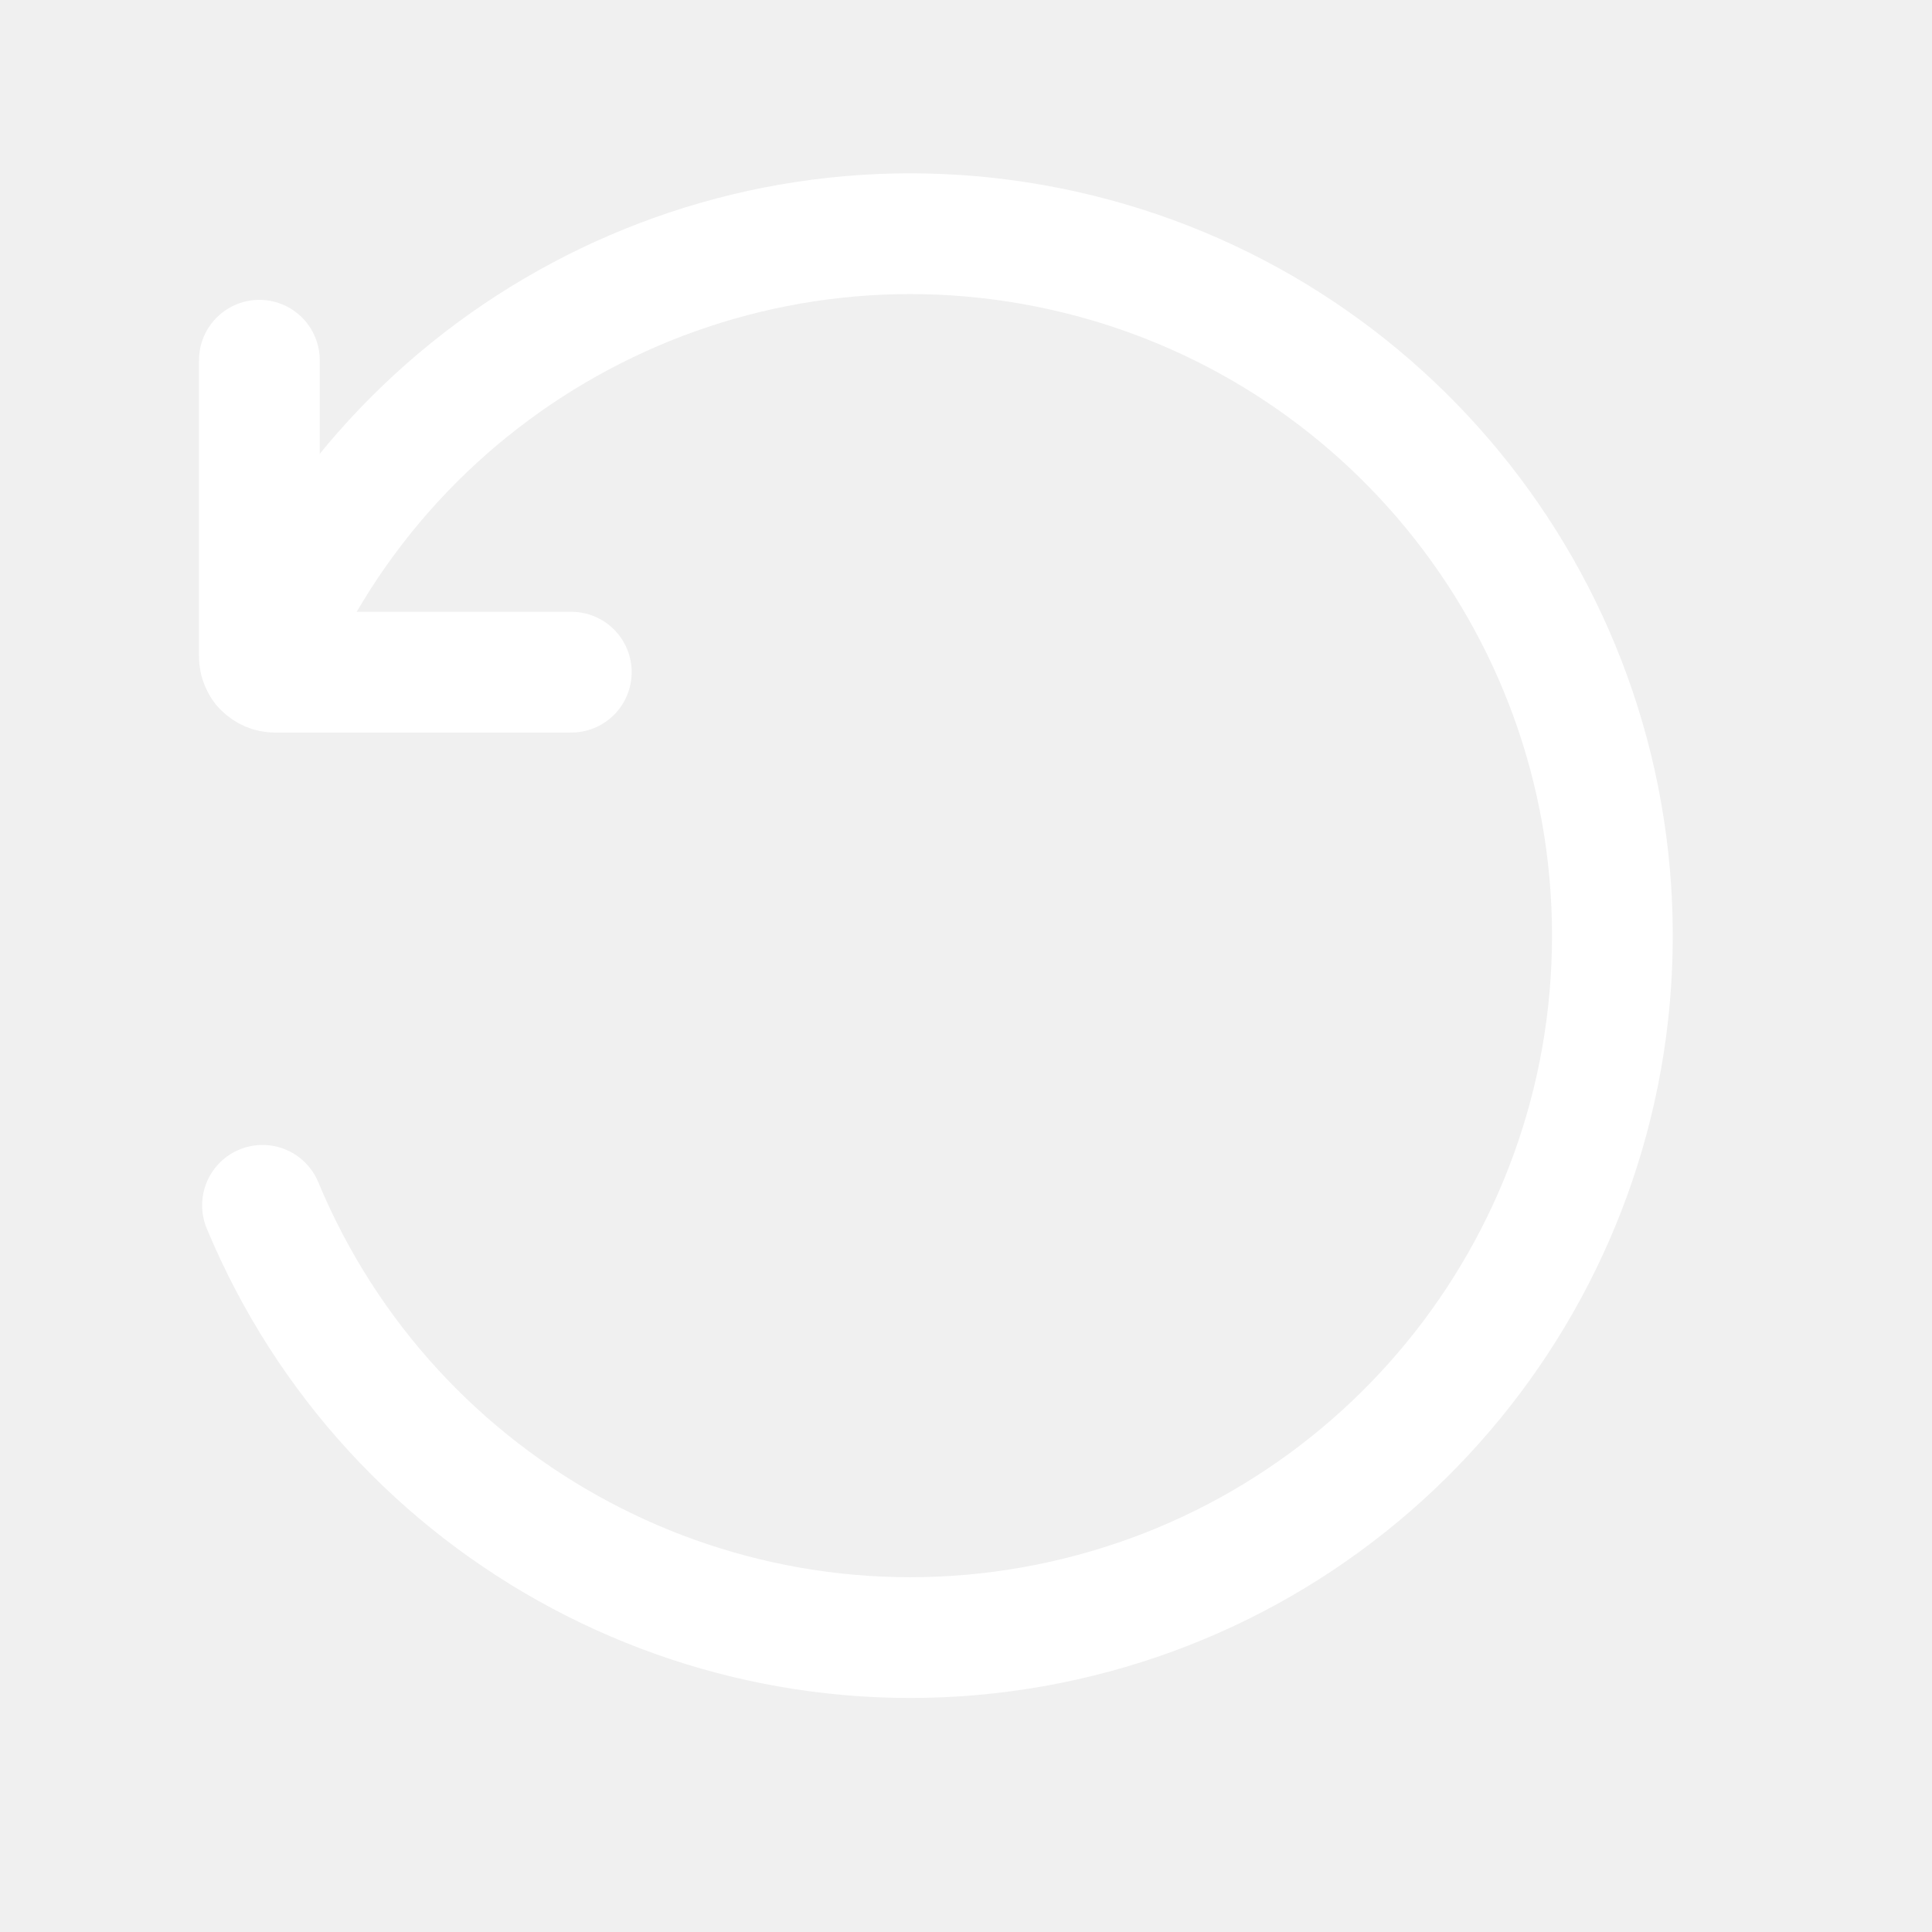
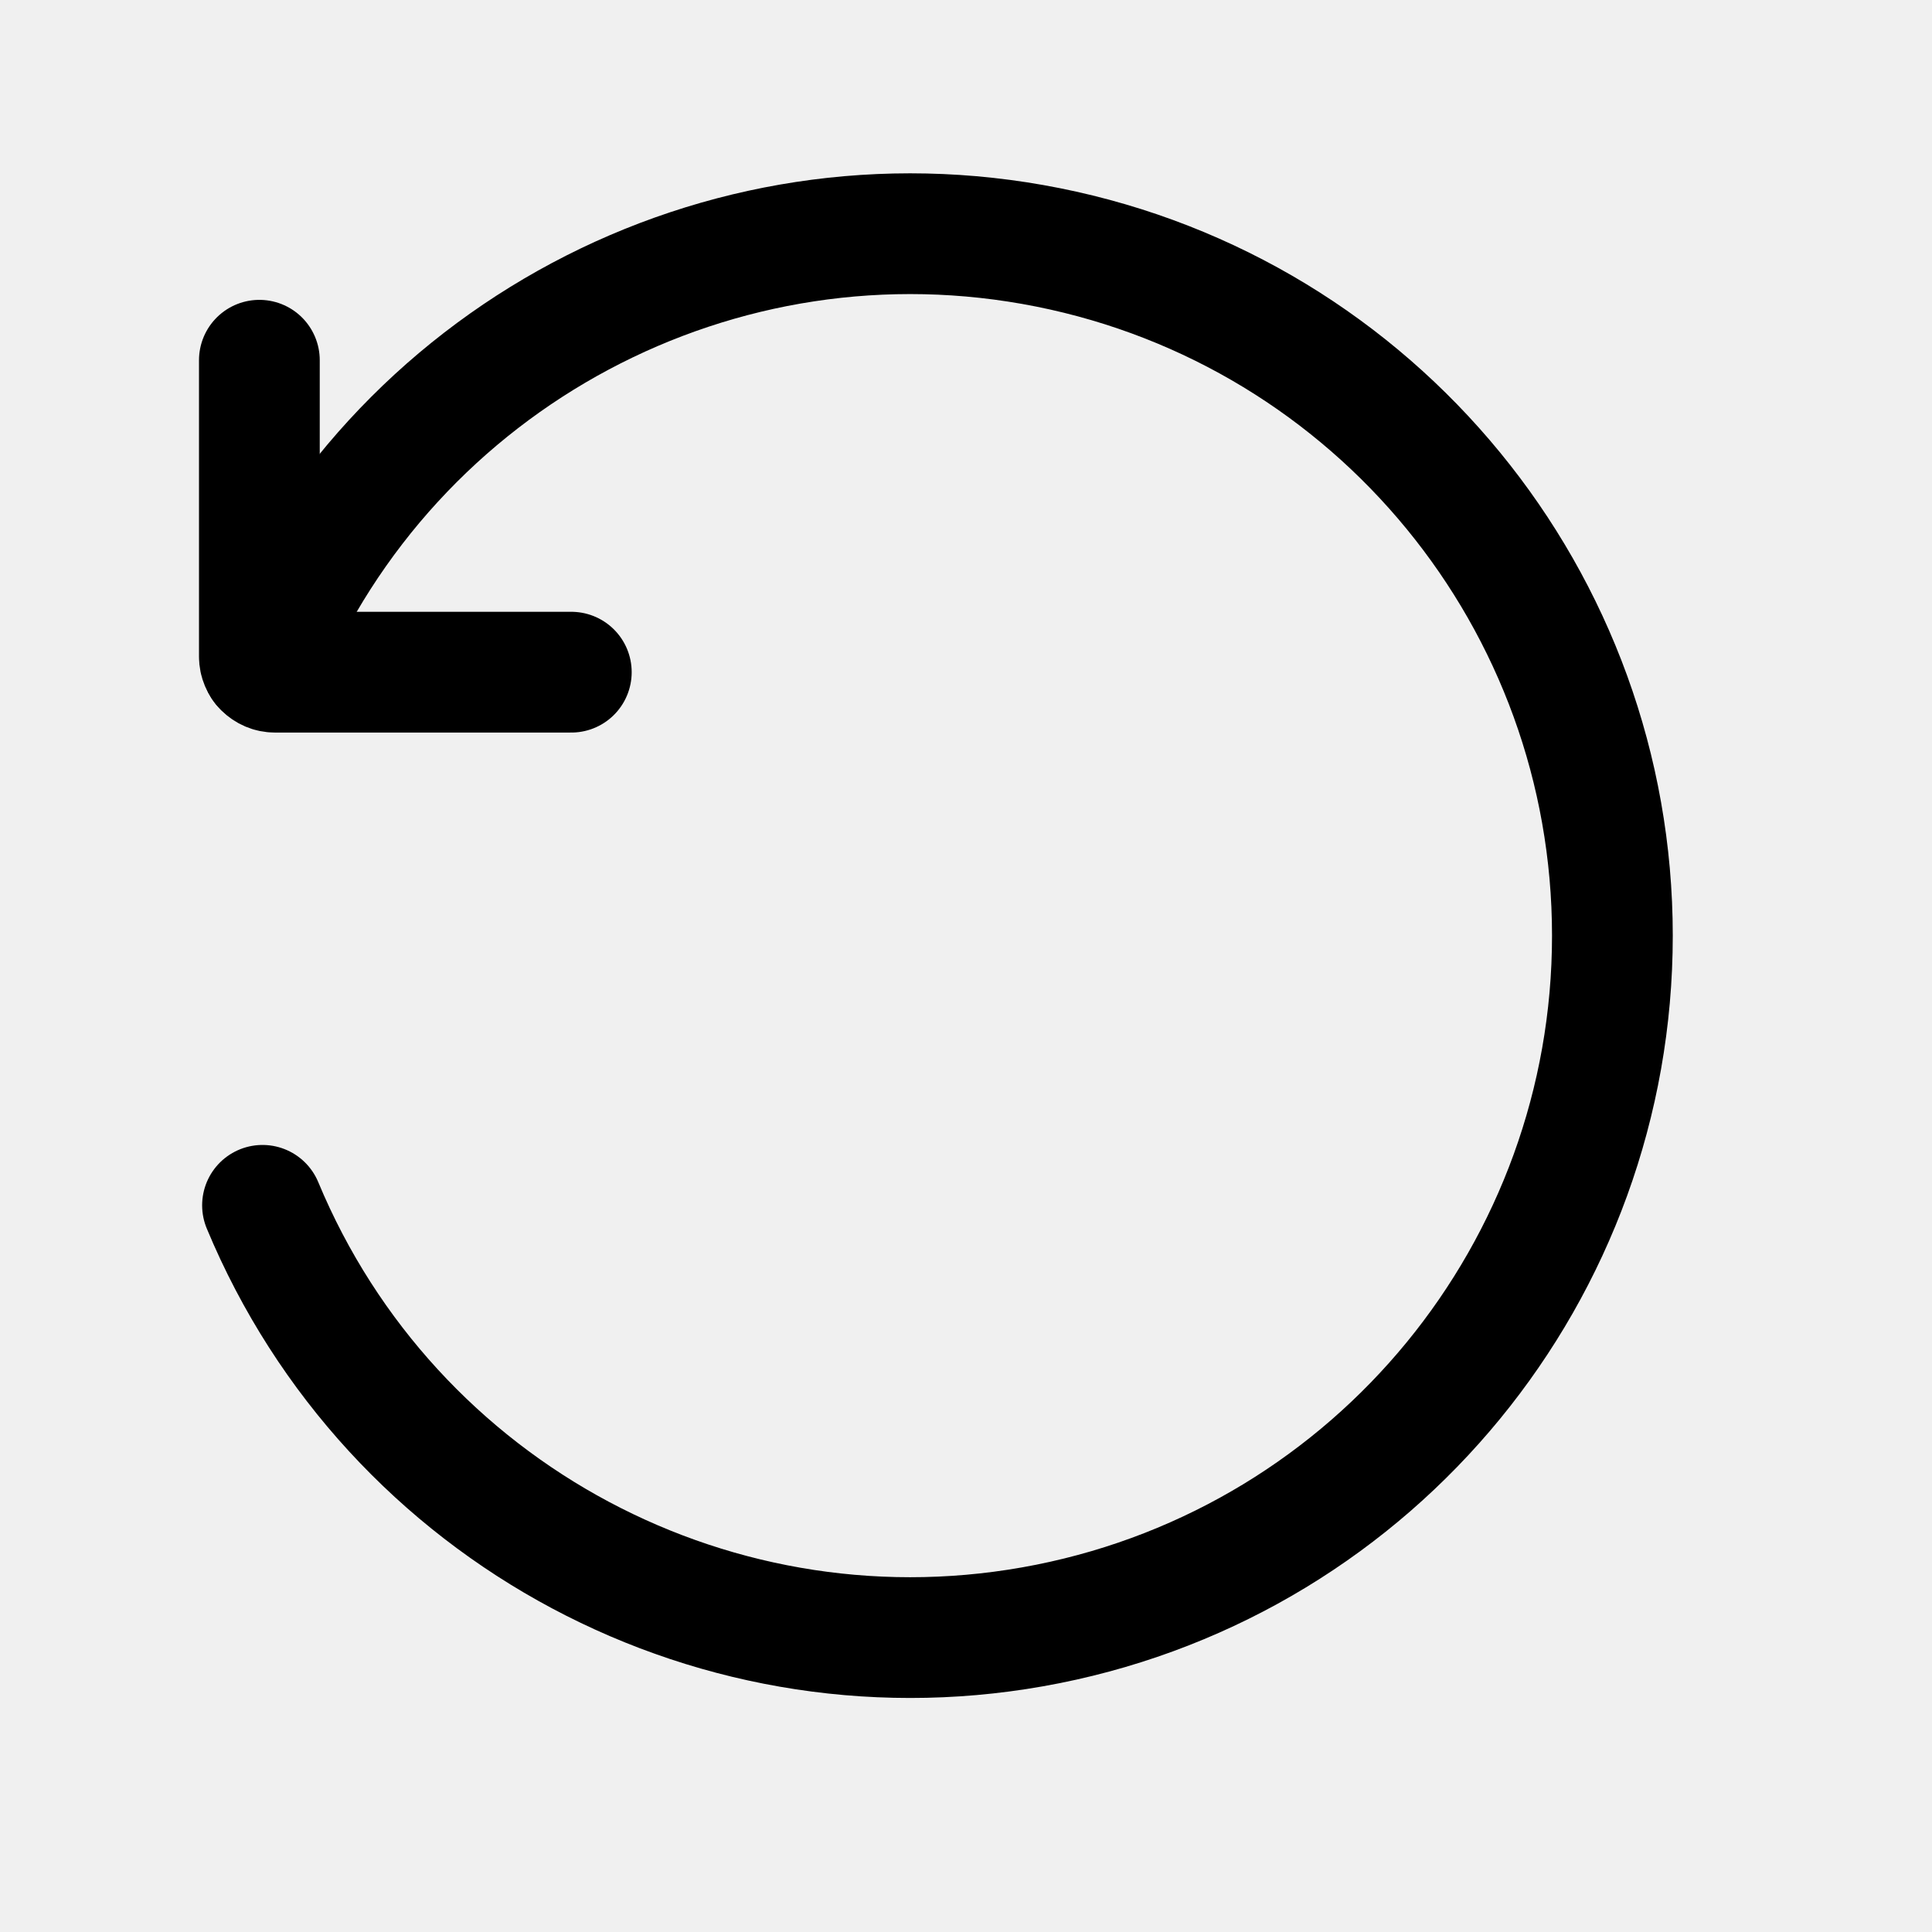
<svg xmlns="http://www.w3.org/2000/svg" width="24" height="24" viewBox="0 0 24 24">
  <defs>
    <clipPath id="clip-Replay">
      <rect width="24" height="24" />
    </clipPath>
  </defs>
  <g id="Replay" clip-path="url(#clip-Replay)">
    <g id="Icons_Directions_ic-directions-round" data-name="Icons / Directions / ic-directions-round">
      <rect id="Rectangle_213" data-name="Rectangle 213" width="24" height="24" fill="none" />
      <g id="ic-directions-round" transform="translate(3.222 2.905)">
-         <path id="Tracé_124" data-name="Tracé 124" d="M3.71,8.327a8.719,8.719,0,1,1,0,6.7" transform="translate(-3.671 -2.959)" fill="none" stroke="#fff" stroke-linecap="round" stroke-linejoin="round" stroke-width="1.5" fill-rule="evenodd" />
-         <path id="Tracé_125" data-name="Tracé 125" d="M3.67,4.58V8.261a.194.194,0,0,0,.194.194H7.545" transform="translate(-3.67 -3.01)" fill="none" stroke="#fff" stroke-linecap="round" stroke-linejoin="round" stroke-width="1.5" fill-rule="evenodd" />
+         <path id="Tracé_124" data-name="Tracé 124" d="M3.71,8.327a8.719,8.719,0,1,1,0,6.7" transform="translate(-3.671 -2.959)" fill="none" stroke="#000" stroke-linecap="round" stroke-linejoin="round" stroke-width="1.5" />
+         <path id="Tracé_125" data-name="Tracé 125" d="M3.67,4.58V8.261a.194.194,0,0,0,.194.194H7.545" transform="translate(-3.67 -3.01)" fill="none" stroke="#000" stroke-linecap="round" stroke-linejoin="round" stroke-width="1.5" />
      </g>
    </g>
  </g>
</svg>
